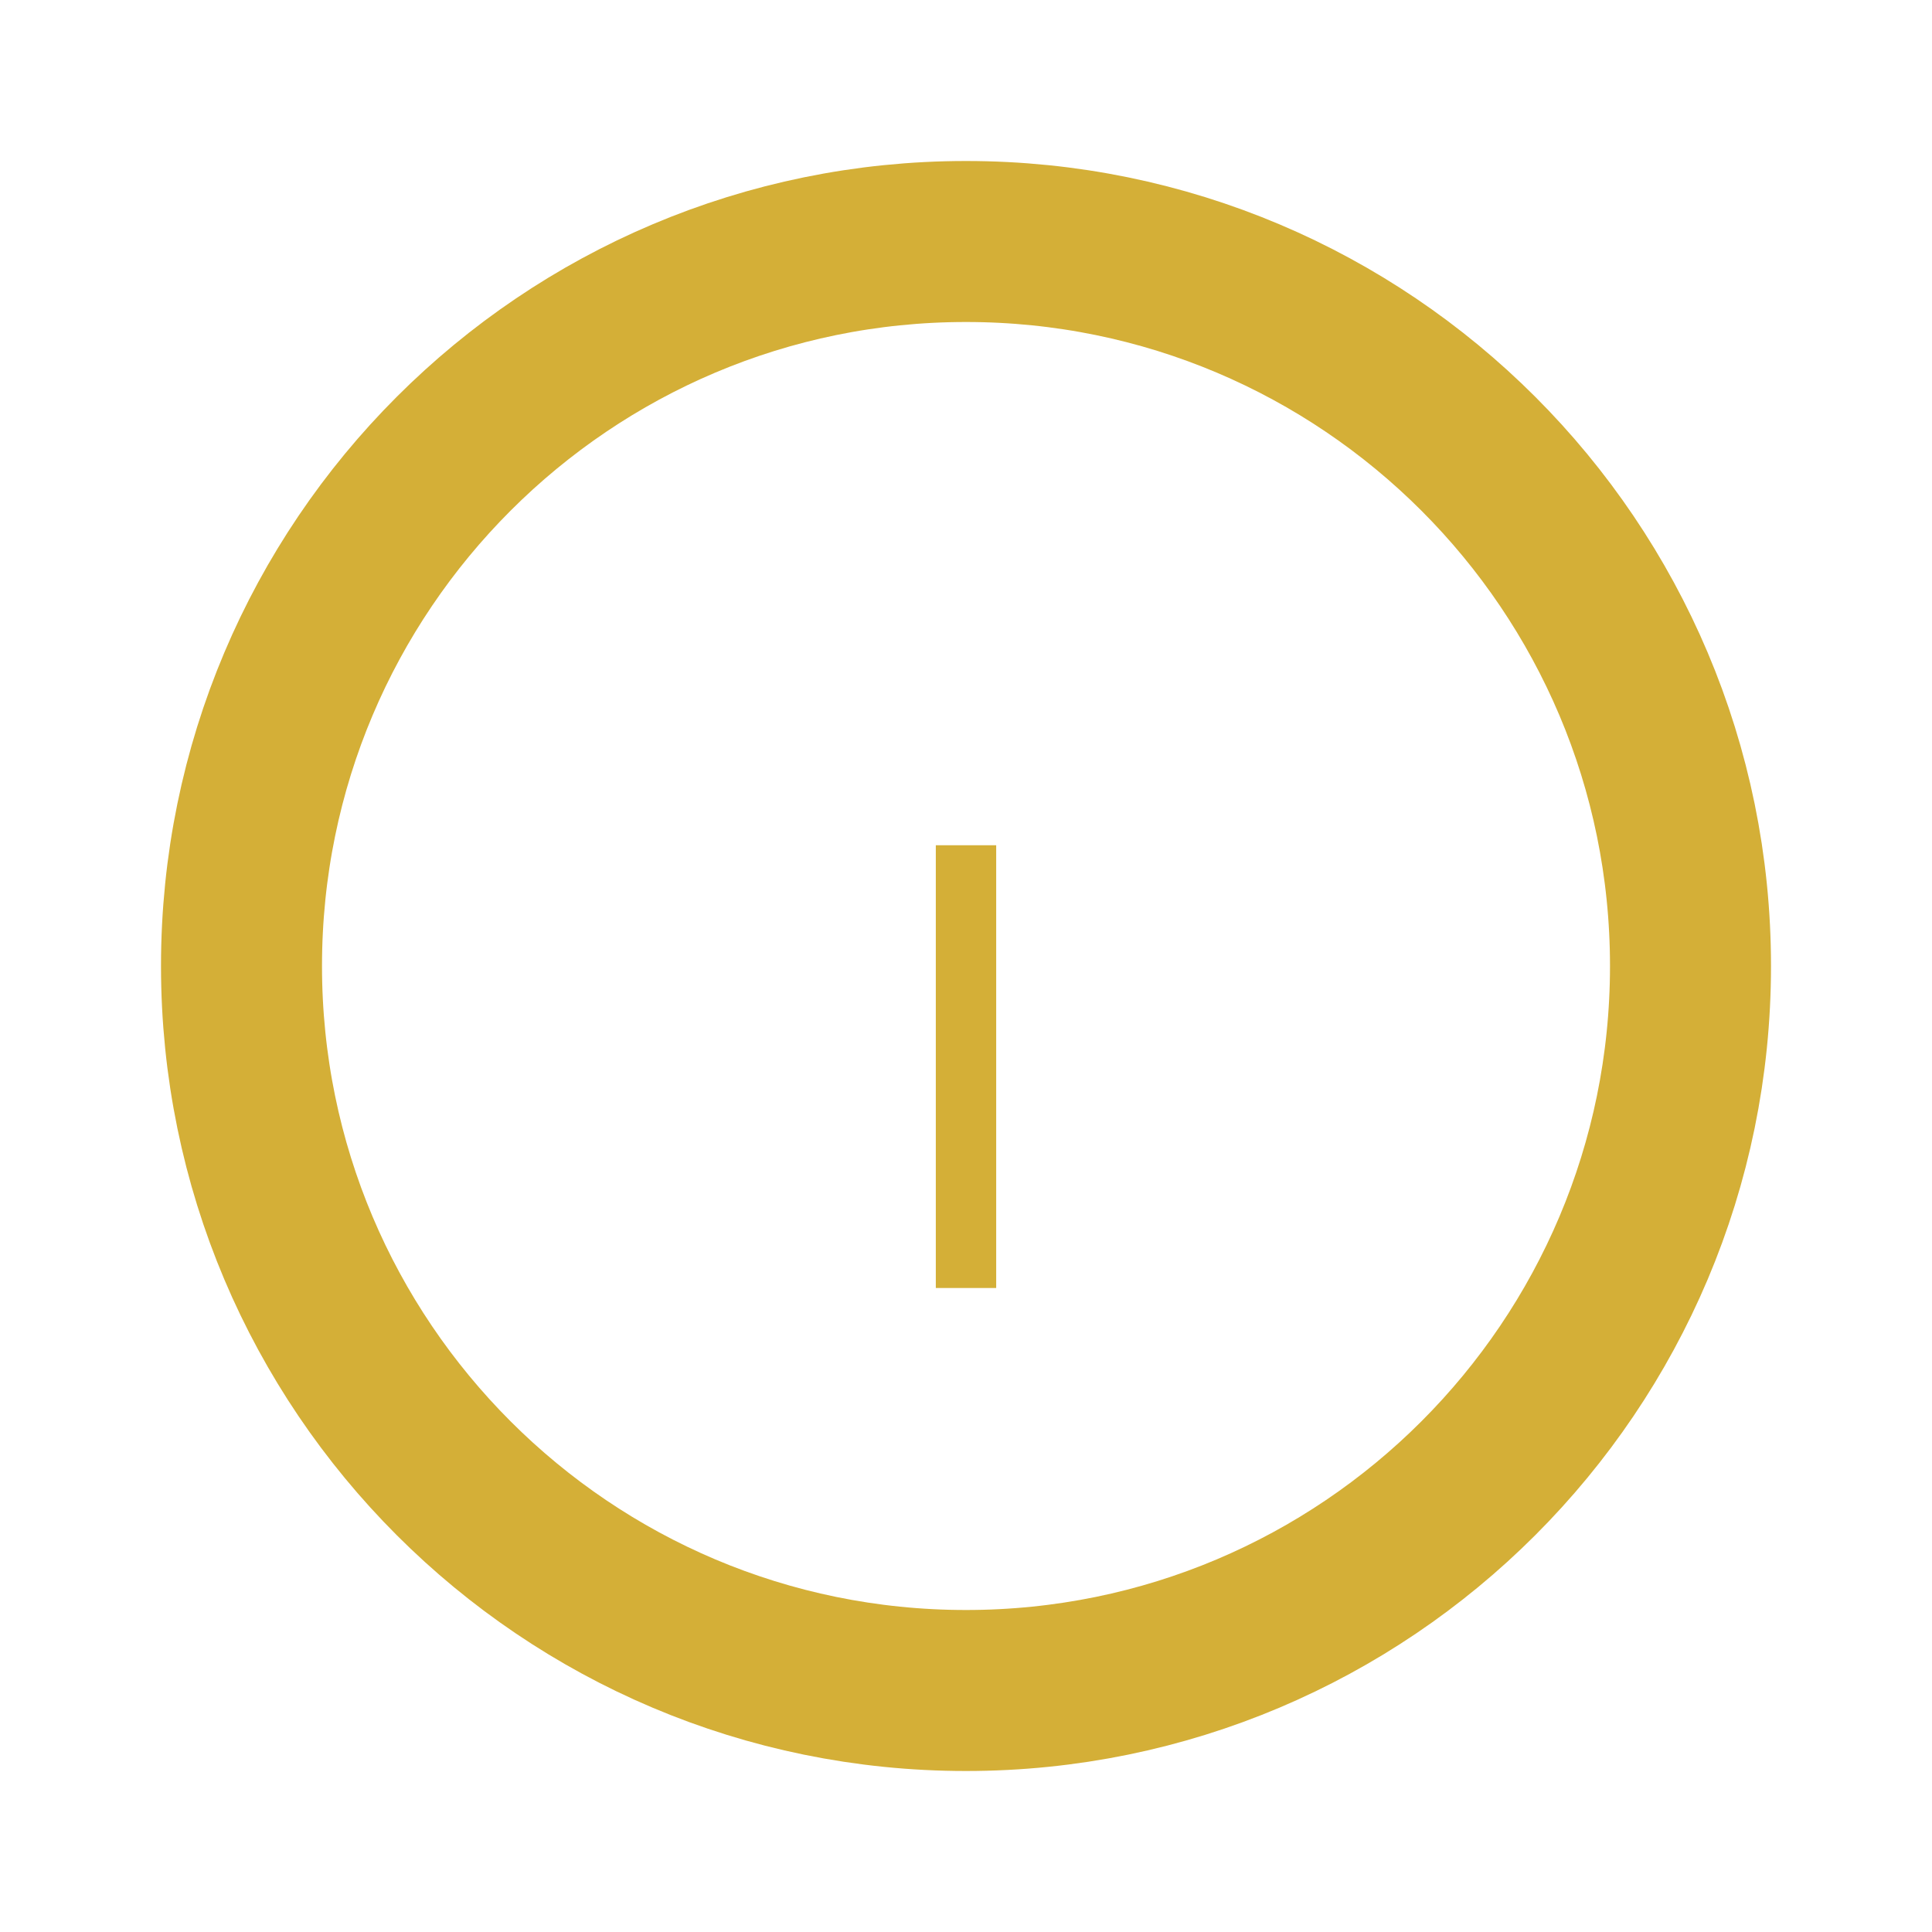
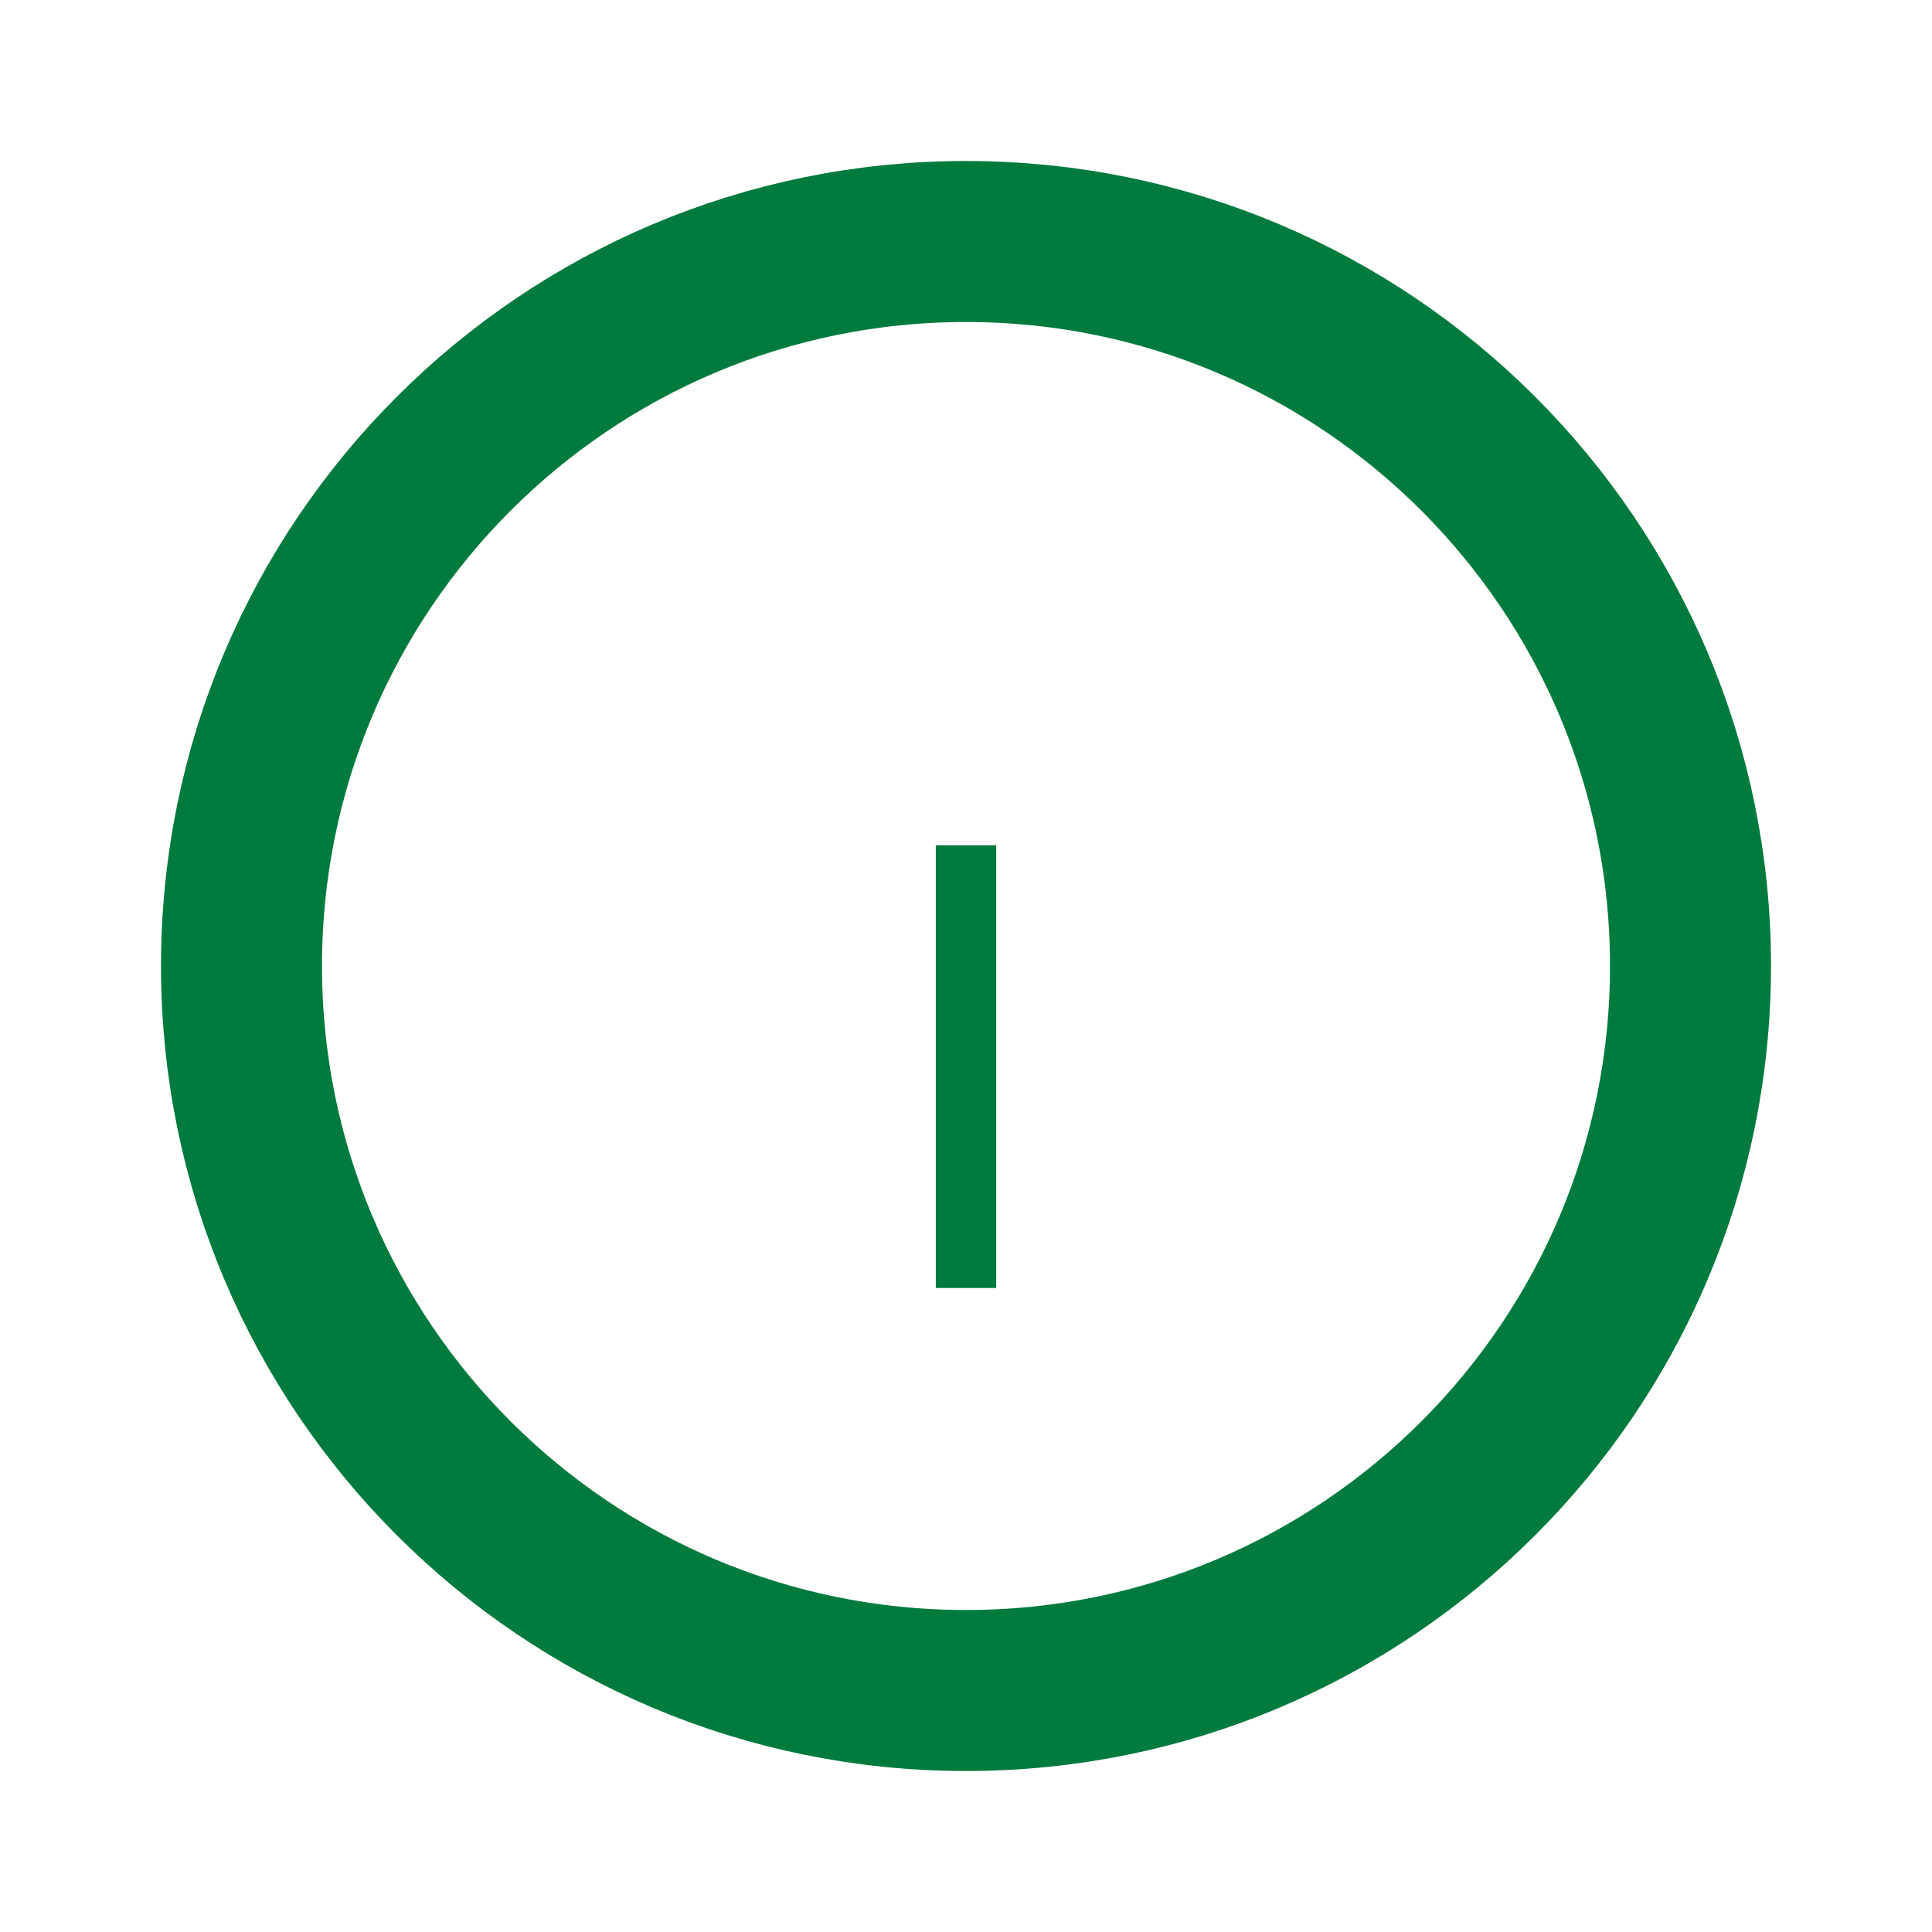
<svg xmlns="http://www.w3.org/2000/svg" viewBox="0 0 24 24">
-   <circle cx="12" cy="12" r="9" stroke="#d4af37" fill="none" stroke-width="2" />
-   <text x="12" y="16" text-anchor="middle" font-family="Arial" font-size="8" fill="#d4af37">I</text>
+   <circle cx="12" cy="12" r="9" stroke="#007a3d" fill="none" stroke-width="2" />
+   <text x="12" y="16" text-anchor="middle" font-family="Arial" font-size="8" fill="#007a3d">I</text>
</svg>
